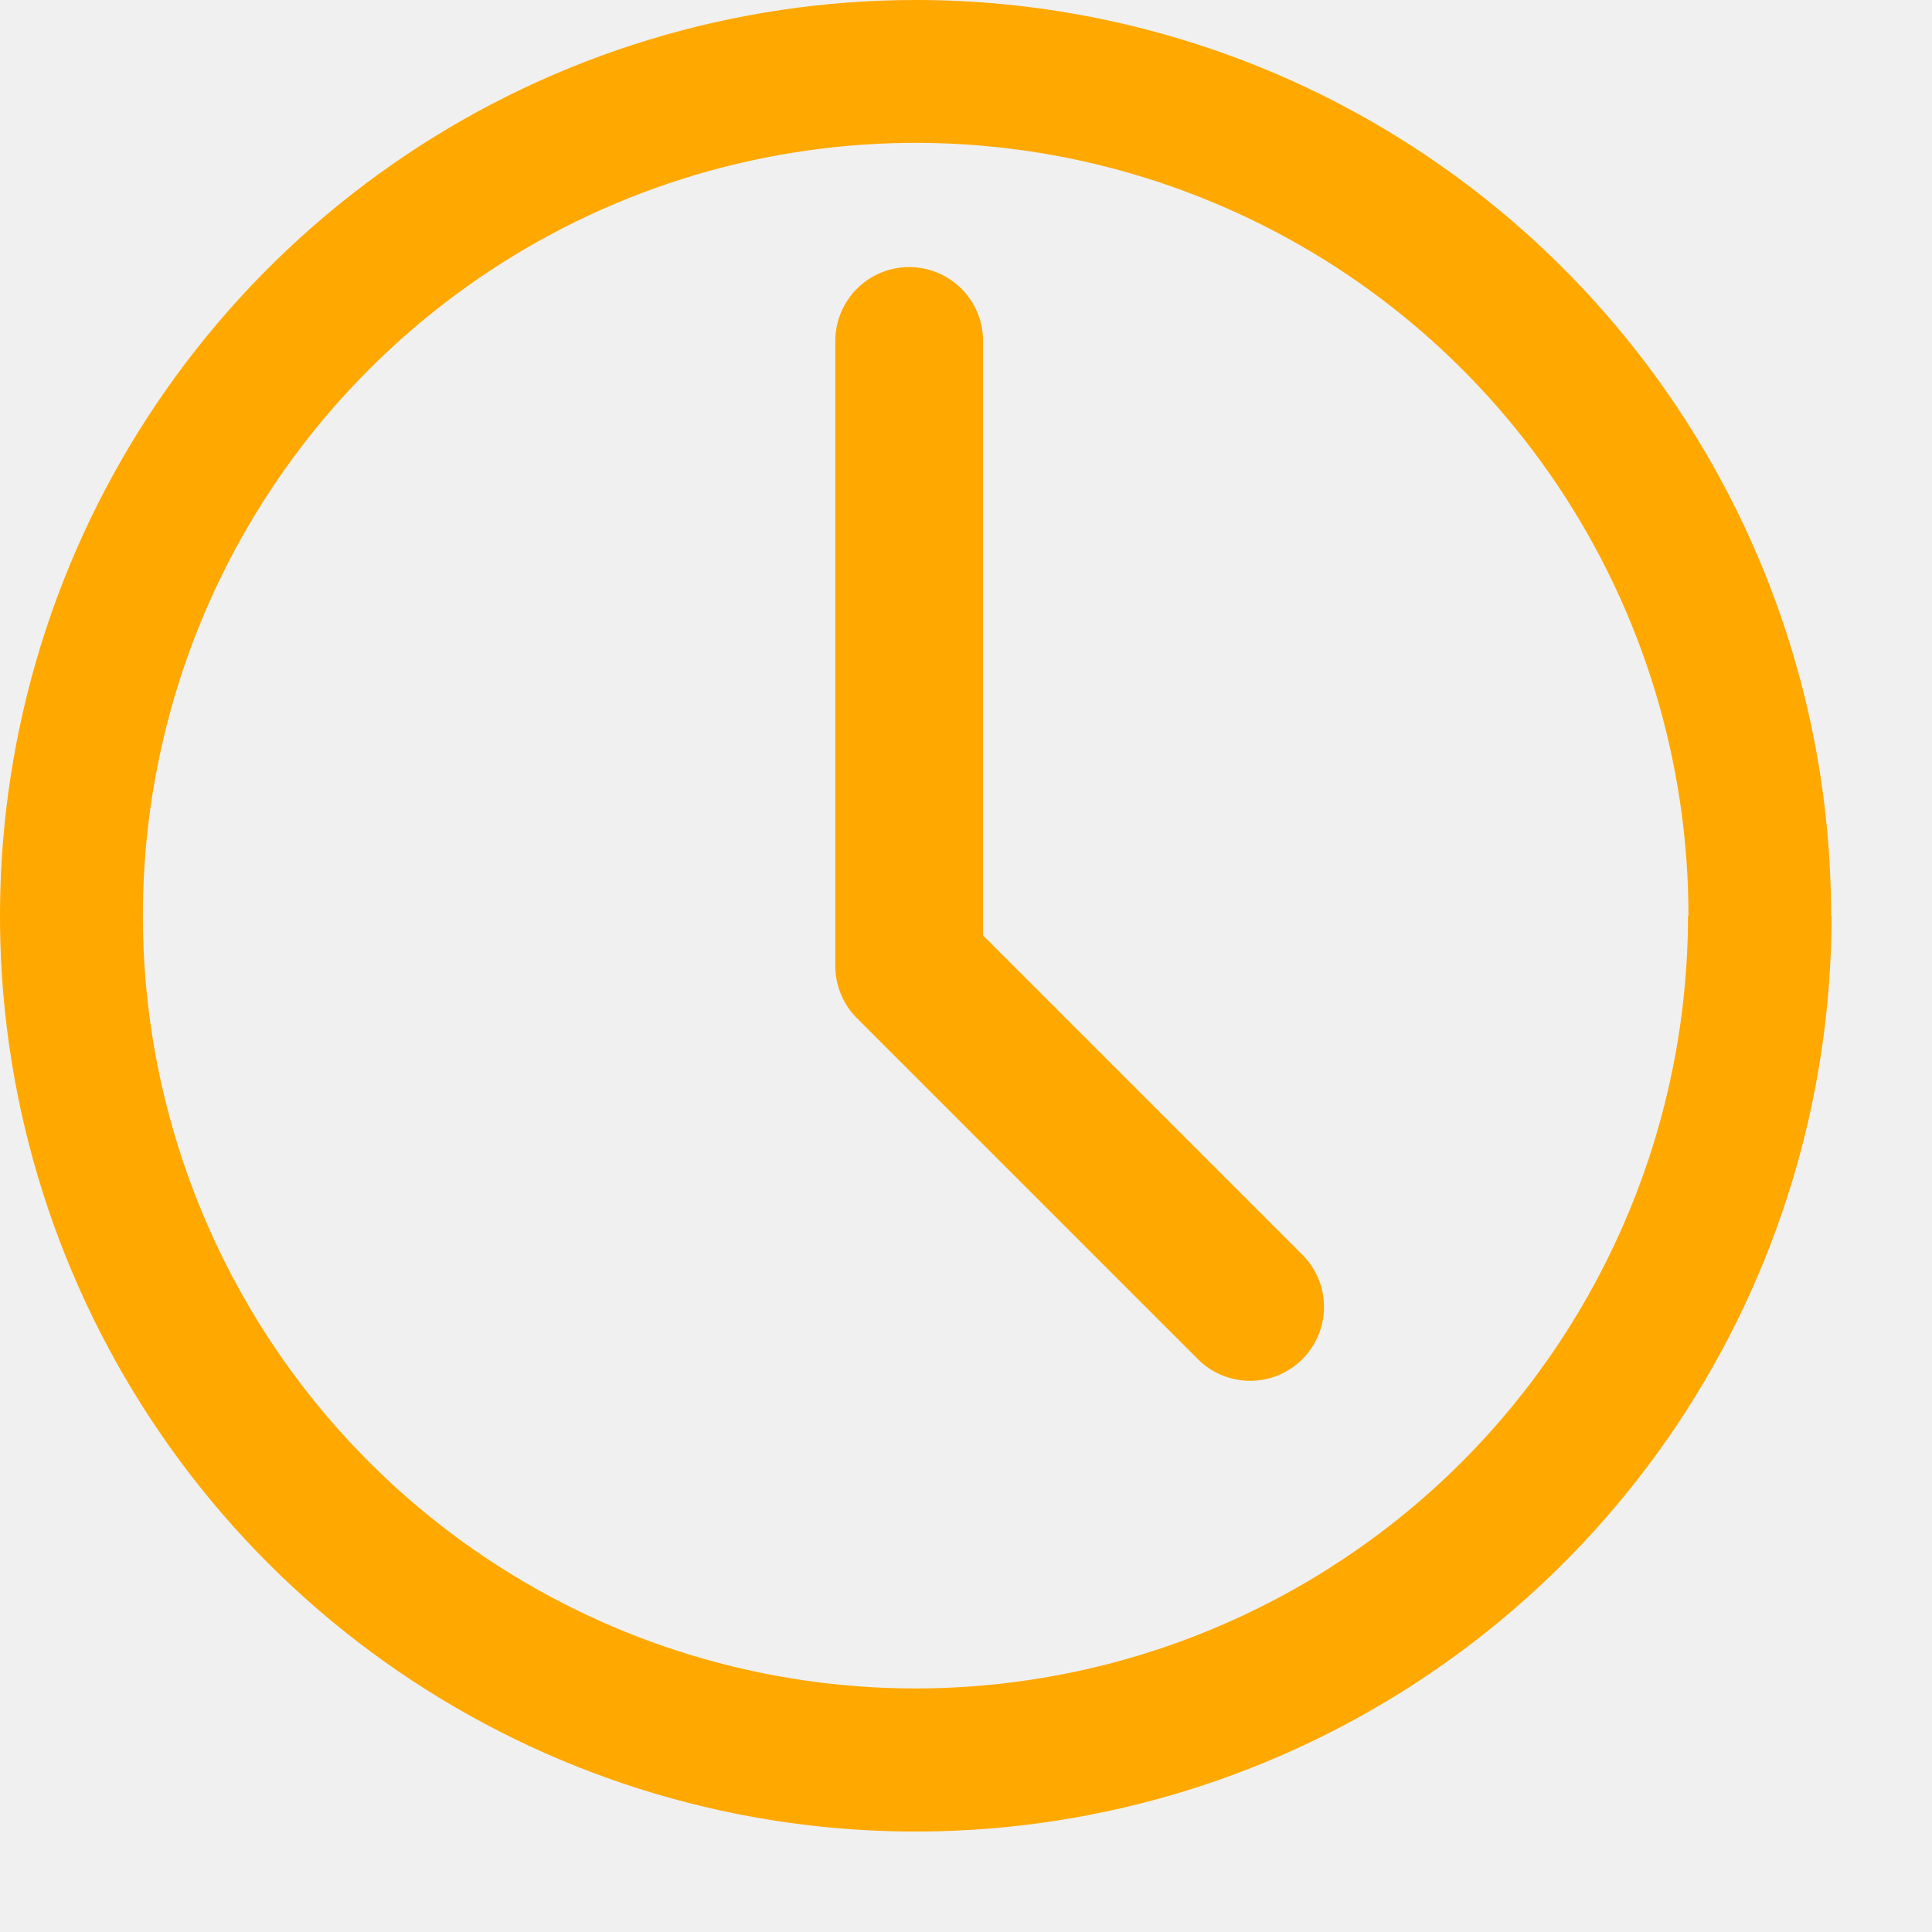
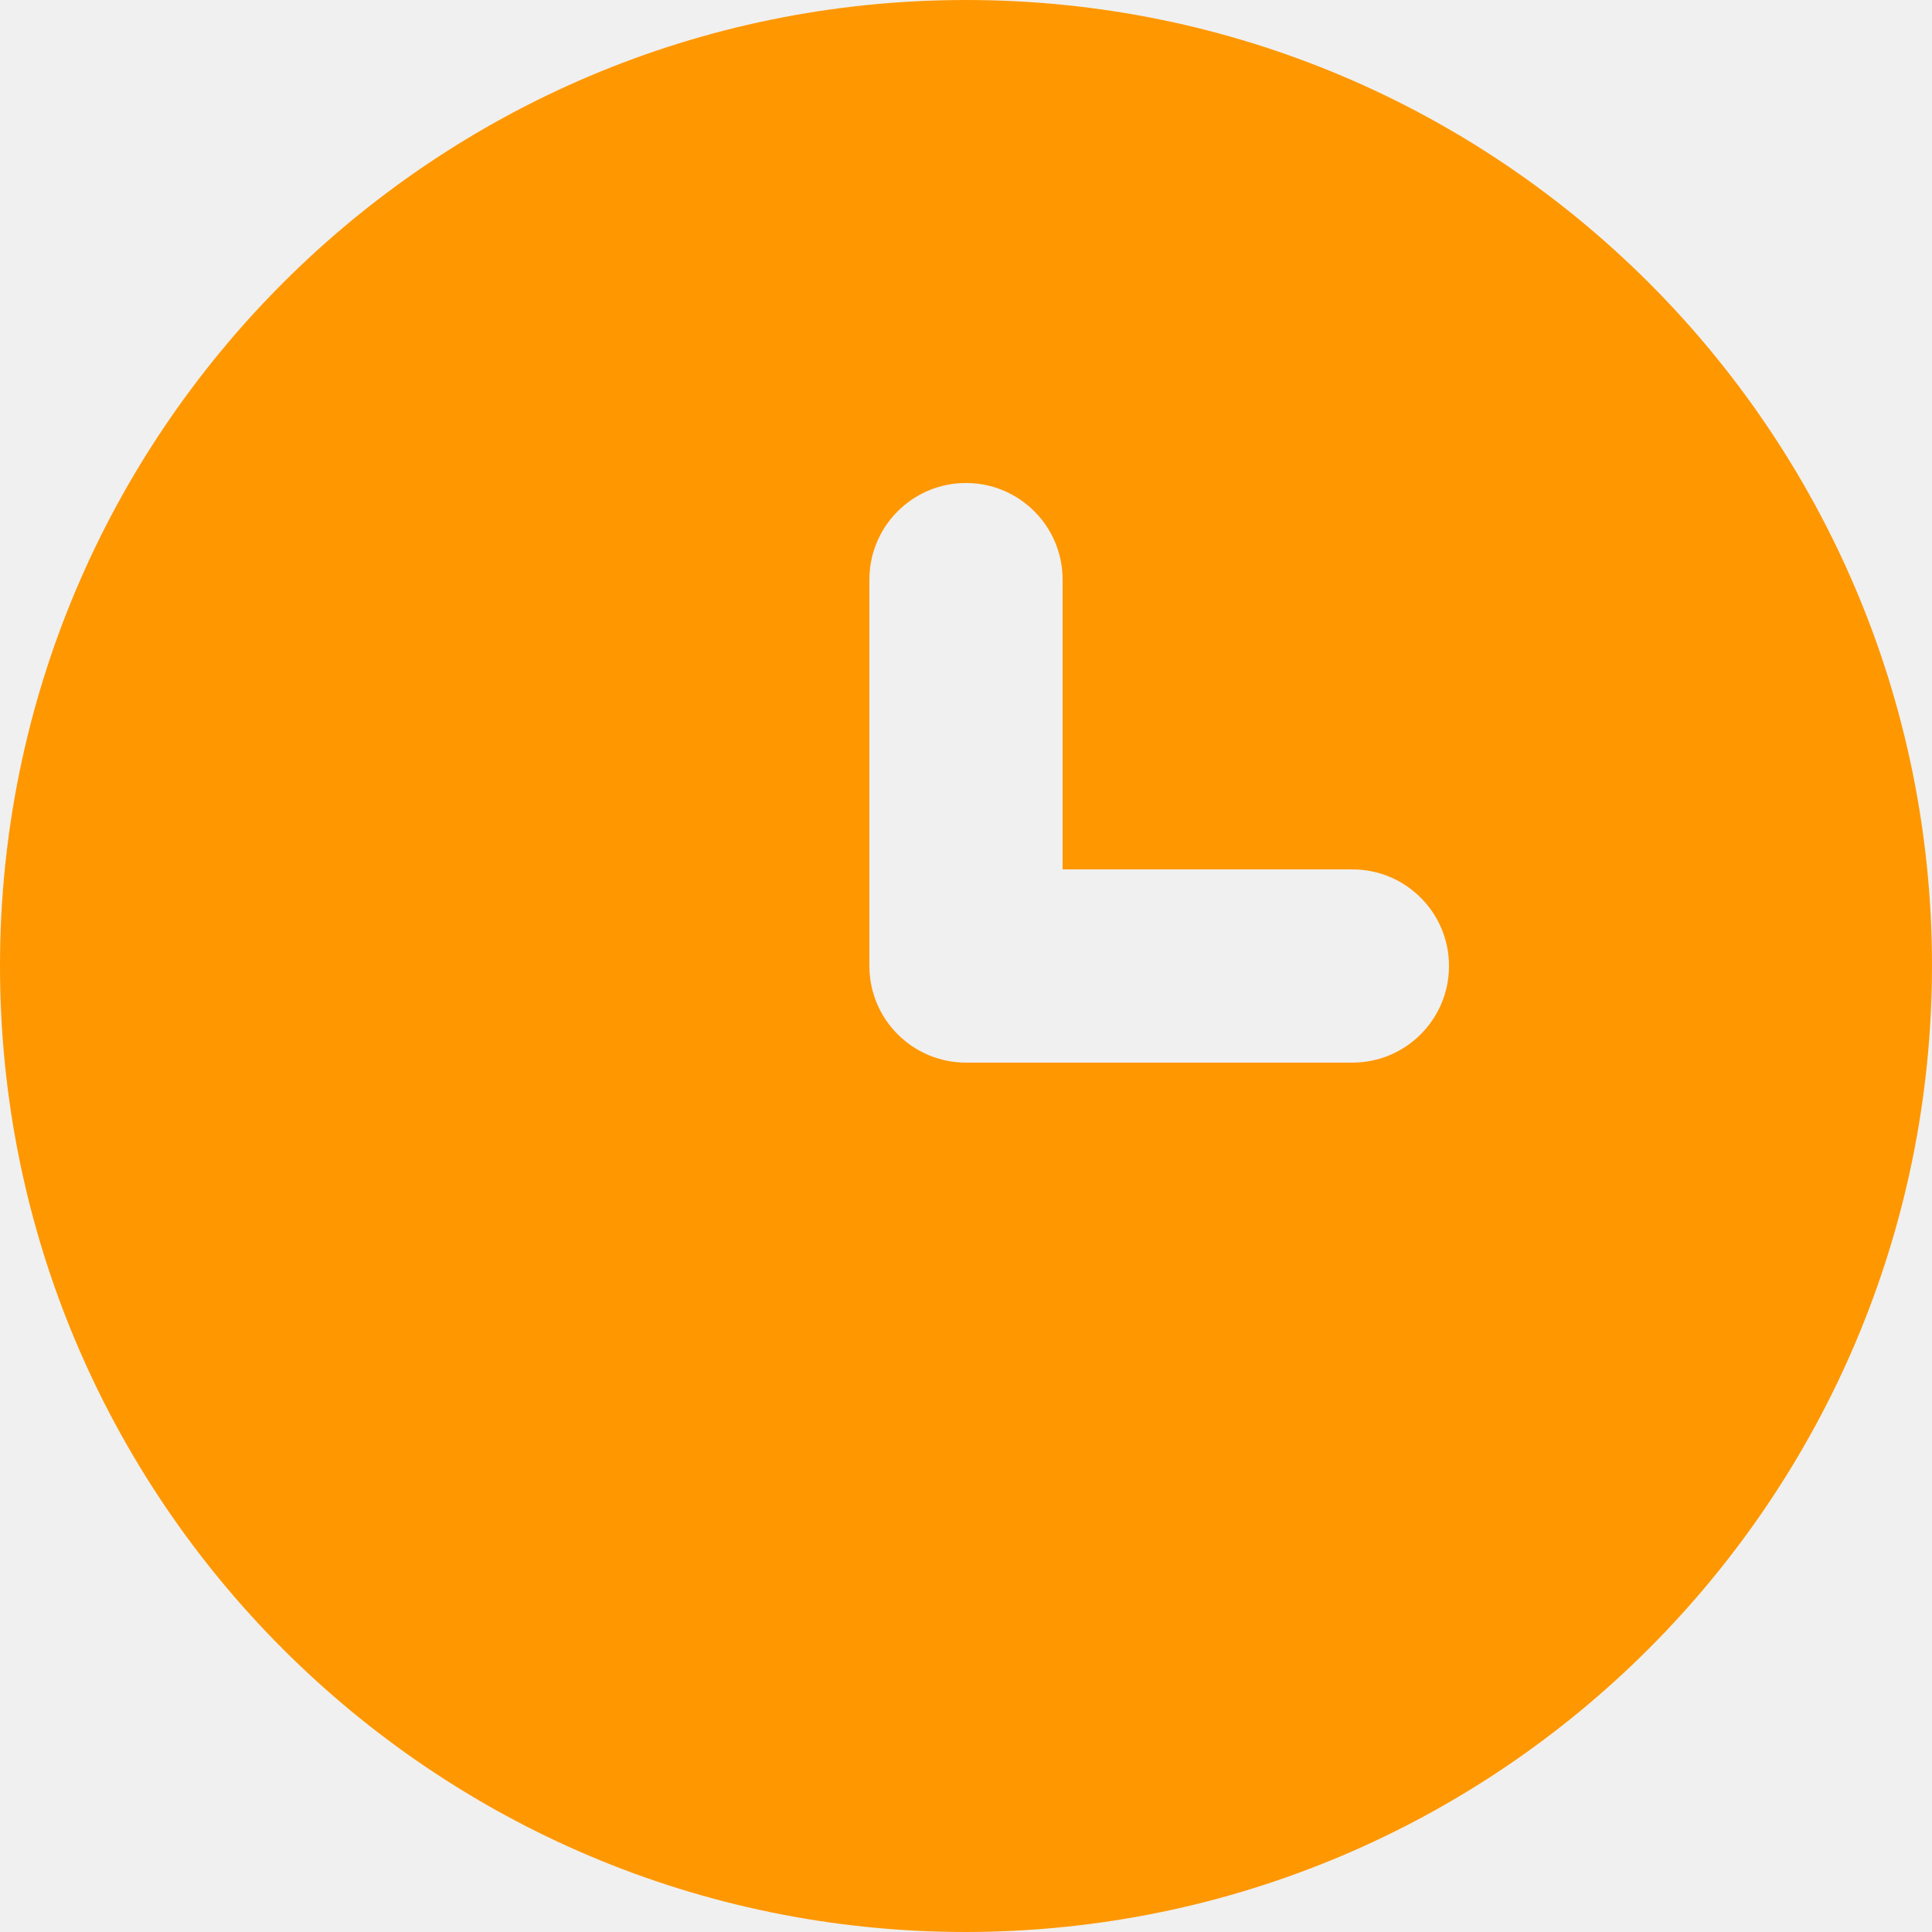
- <svg xmlns="http://www.w3.org/2000/svg" width="17" height="17" viewBox="0 0 17 17" fill="none">
-   <g clip-path="url(#clip0_3792_6)">
-     <path d="M16.116 8.057C16.116 9.651 15.644 11.209 14.759 12.534C13.874 13.859 12.615 14.892 11.143 15.502C9.671 16.112 8.051 16.272 6.488 15.962C4.925 15.651 3.489 14.884 2.362 13.758C1.235 12.631 0.467 11.196 0.155 9.633C-0.156 8.07 0.003 6.45 0.612 4.977C1.221 3.505 2.254 2.246 3.578 1.36C4.903 0.474 6.46 0.001 8.054 9.94158e-07C9.112 -0.001 10.161 0.208 11.139 0.612C12.117 1.017 13.005 1.611 13.753 2.359C14.502 3.108 15.095 3.996 15.5 4.974C15.905 5.952 16.113 7.001 16.112 8.059L16.116 8.057ZM14.857 8.057C14.857 6.712 14.458 5.397 13.711 4.279C12.964 3.161 11.902 2.289 10.659 1.775C9.417 1.26 8.049 1.125 6.73 1.388C5.411 1.65 4.2 2.298 3.249 3.249C2.298 4.2 1.65 5.411 1.388 6.73C1.125 8.049 1.26 9.417 1.775 10.659C2.289 11.902 3.161 12.964 4.279 13.711C5.397 14.458 6.712 14.857 8.057 14.857C9.859 14.856 11.588 14.139 12.862 12.865C14.136 11.59 14.852 9.861 14.853 8.059L14.857 8.057Z" fill="#FFA800" />
-     <path d="M8 3L8 8.5L11 11.5" stroke="#FFA800" stroke-width="1.3" stroke-linecap="round" stroke-linejoin="round" />
-   </g>
+ <svg xmlns="http://www.w3.org/2000/svg" width="20" height="20" viewBox="0 0 20 20">
  <defs>
-     <clipPath id="clip0_3792_6">
-       <rect width="16.116" height="16.116" fill="white" />
+     <clipPath id="a">
+       <path d="M10,20A10,10,0,1,1,20,10,10.011,10.011,0,0,1,10,20ZM10,5A1,1,0,0,0,9,6v4a1,1,0,0,0,1,1h4a1,1,0,1,0,0-2H11V6A1,1,0,0,0,10,5Z" transform="translate(2 2)" fill="#223345" />
    </clipPath>
  </defs>
+   <g transform="translate(-2 -2)">
+     <path d="M10,20A10,10,0,1,1,20,10,10.011,10.011,0,0,1,10,20ZM10,5A1,1,0,0,0,9,6v4a1,1,0,0,0,1,1h4a1,1,0,1,0,0-2H11V6A1,1,0,0,0,10,5Z" transform="translate(2 2)" fill="#ff9800" />
+   </g>
</svg>
